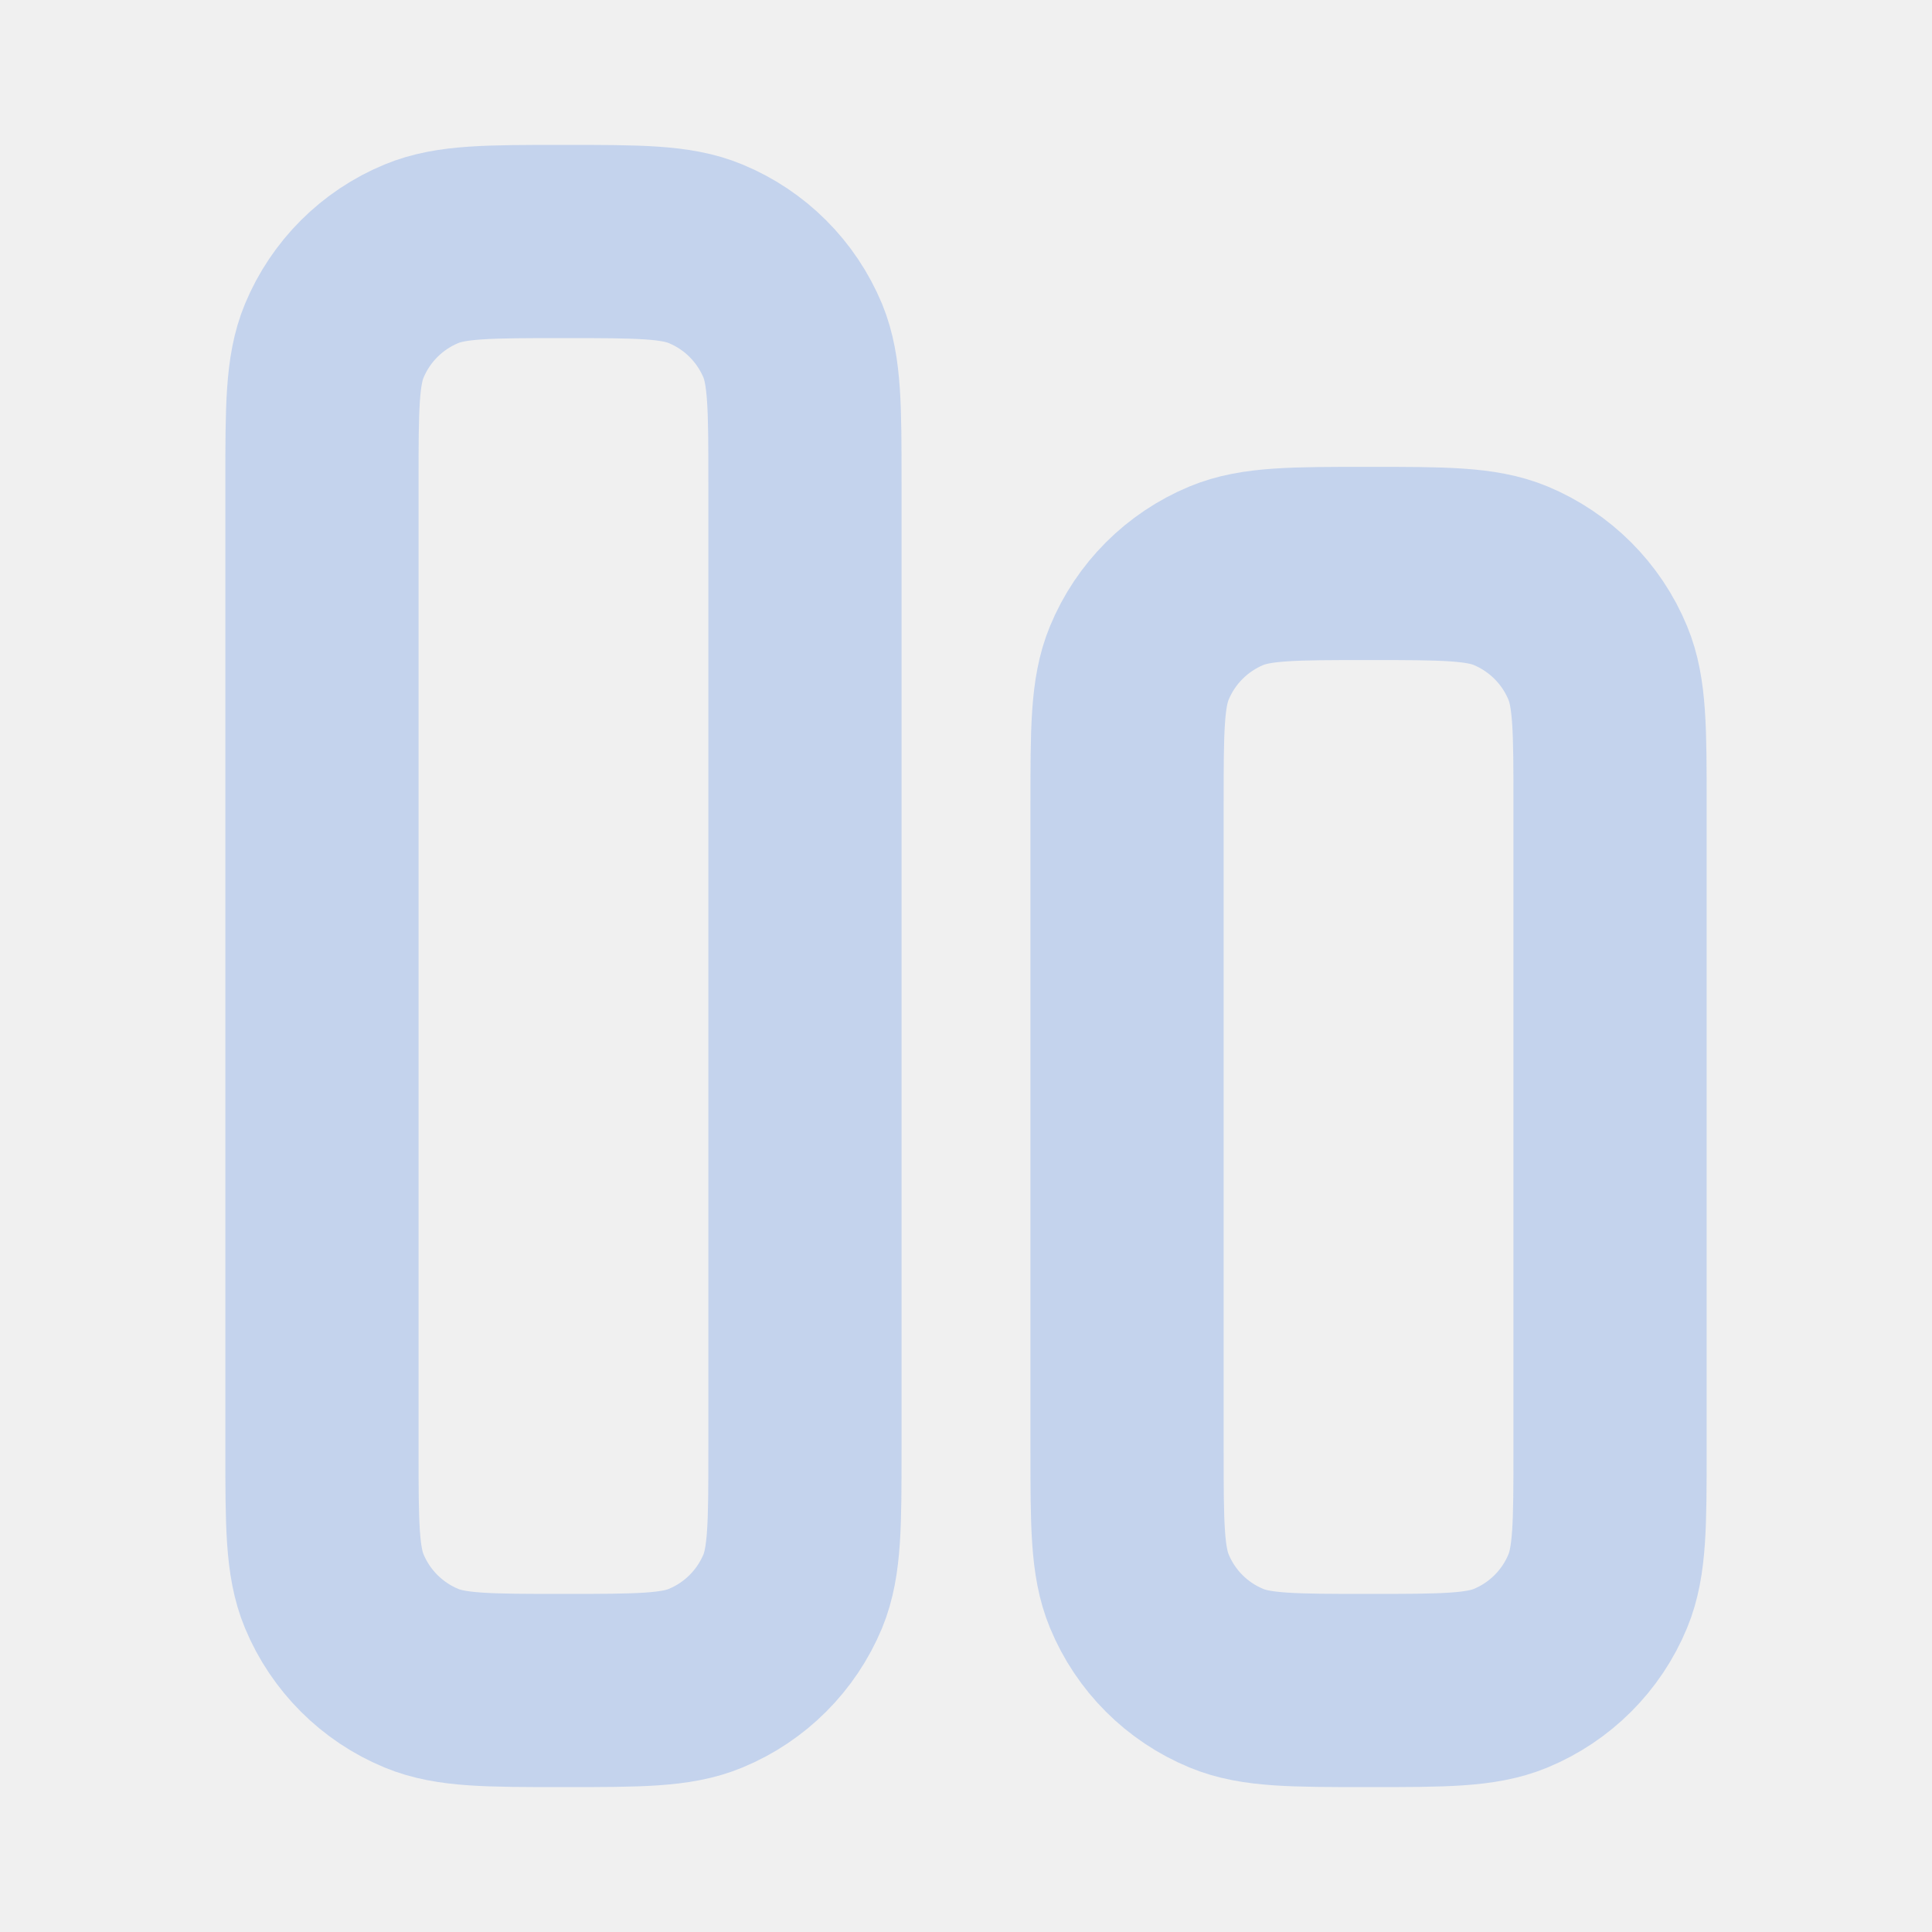
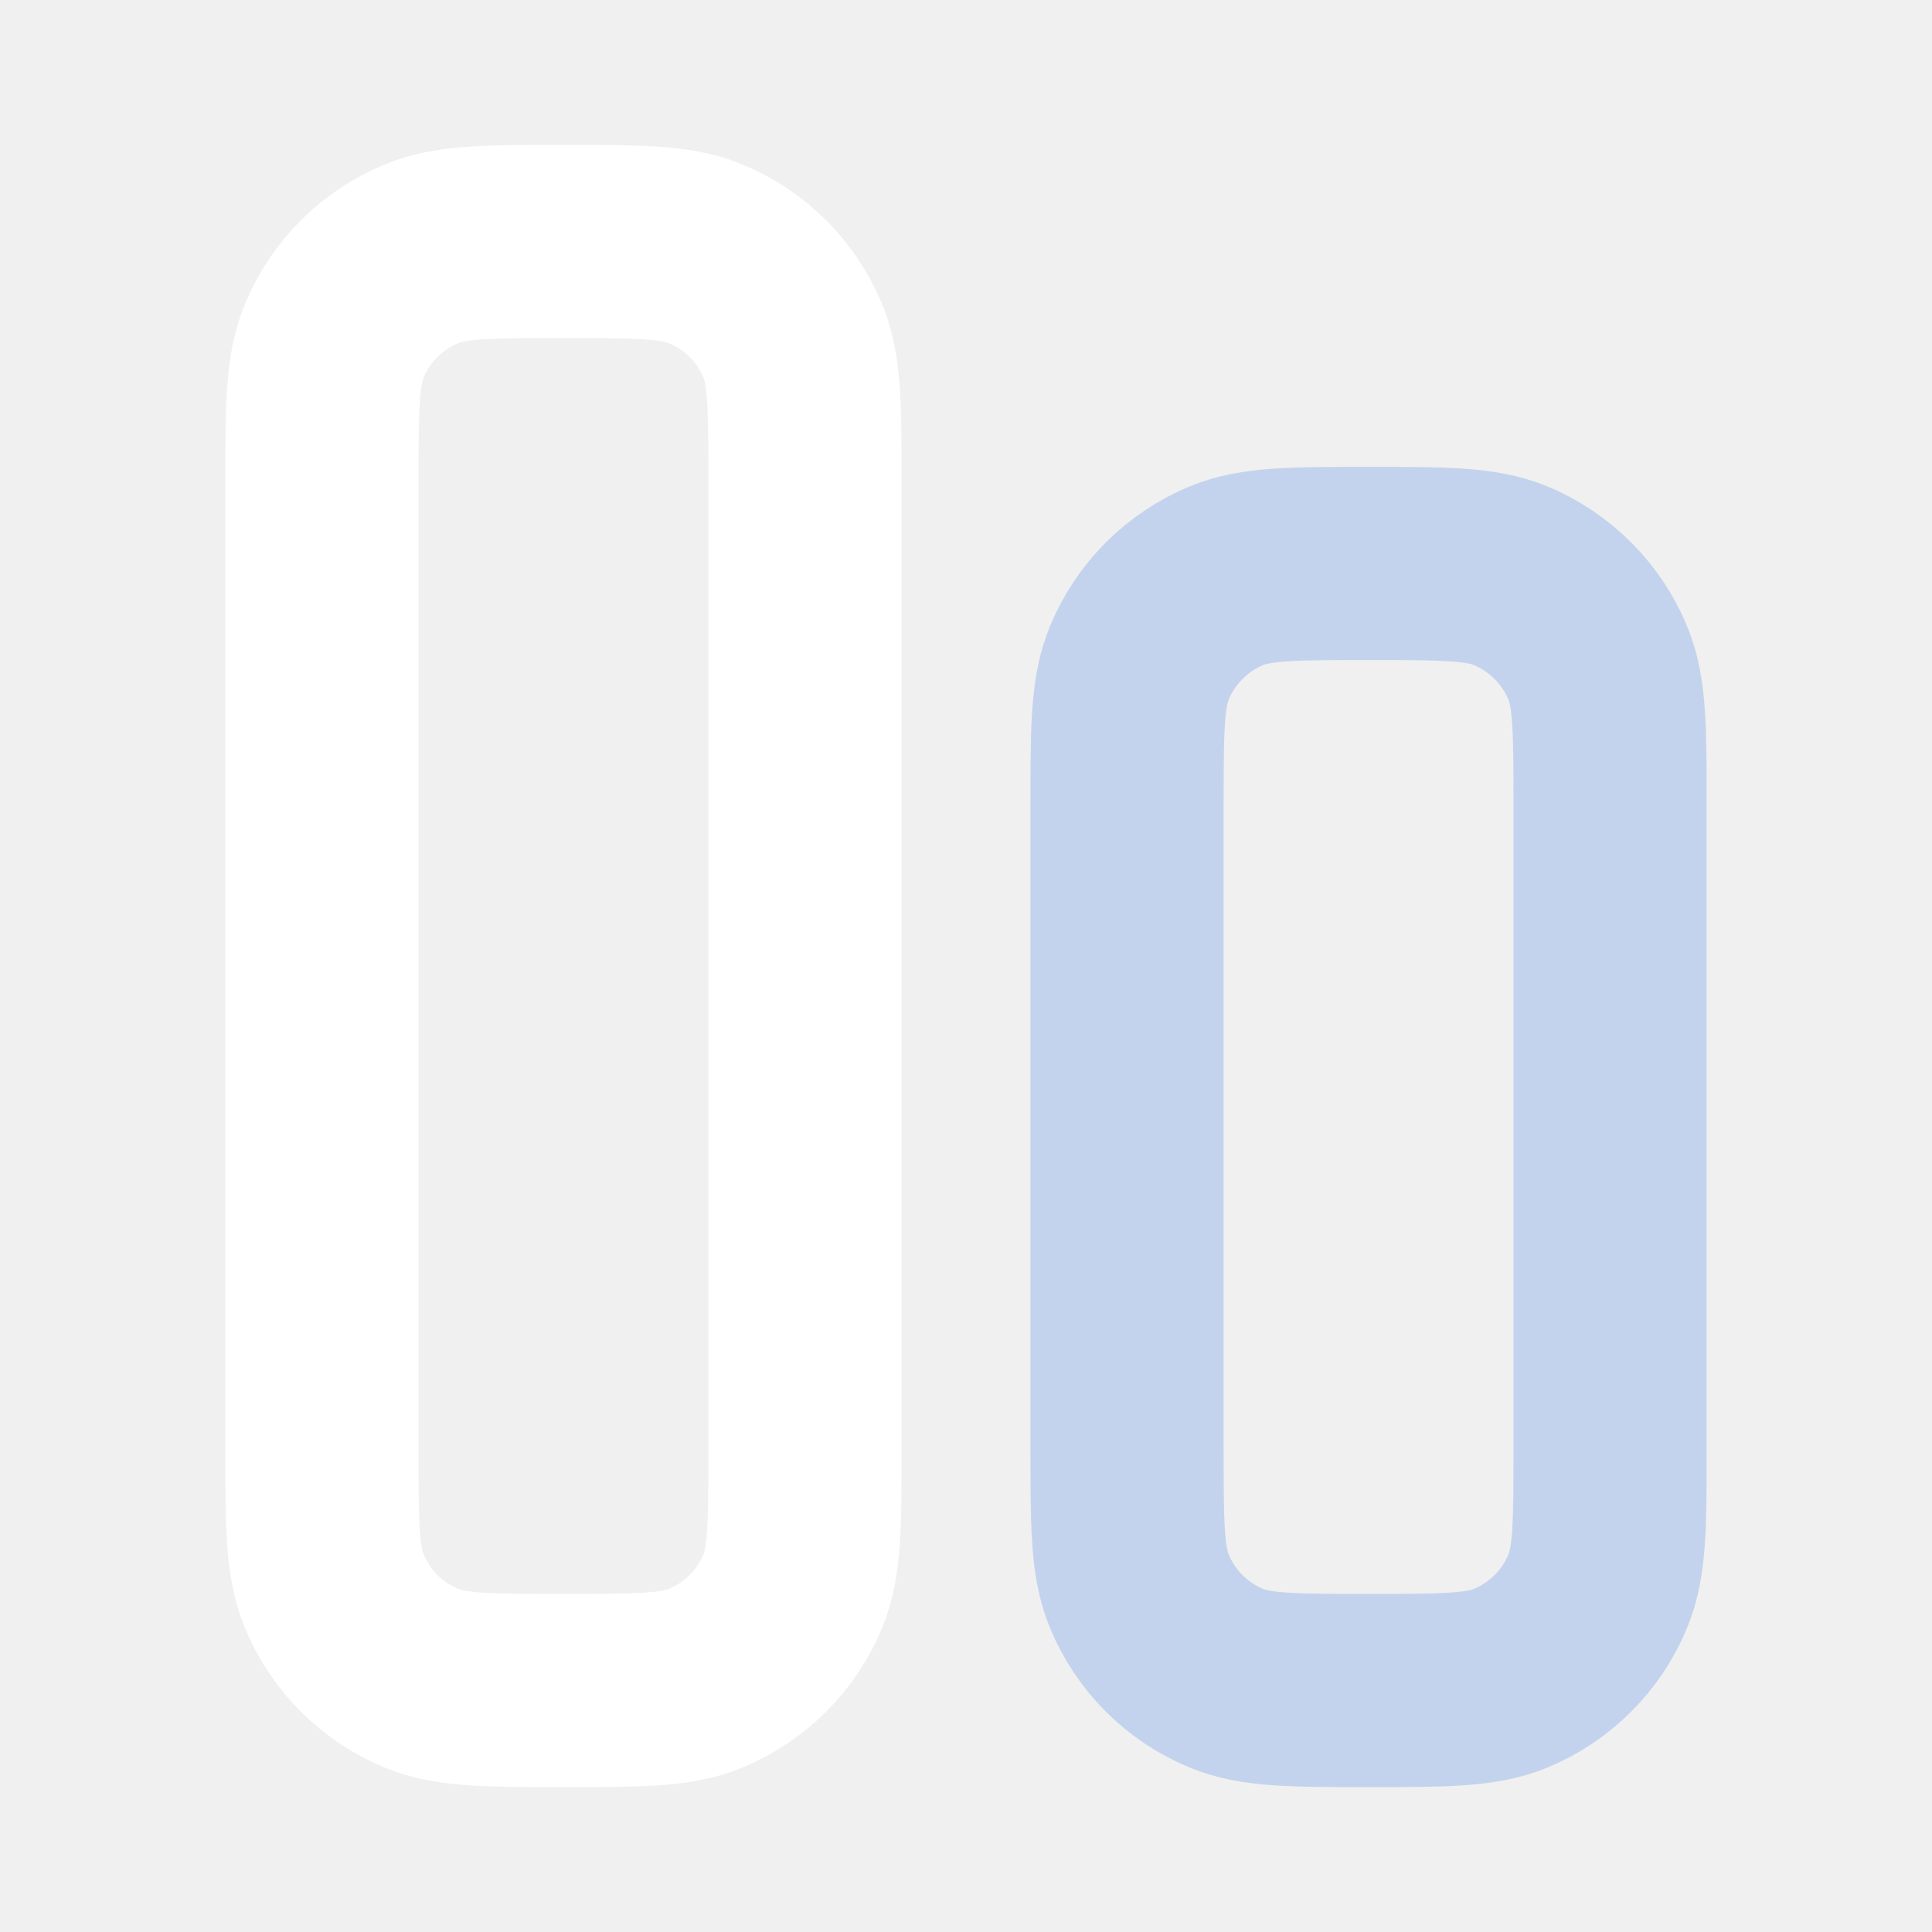
<svg xmlns="http://www.w3.org/2000/svg" width="14" height="14" viewBox="0 0 14 14" fill="none">
  <g id="align-bottom-02">
    <g id="Icon">
-       <path d="M5.833 10.5V3.5C5.833 2.956 5.833 2.685 5.745 2.47C5.626 2.184 5.399 1.957 5.113 1.839C4.899 1.75 4.627 1.75 4.083 1.75C3.54 1.75 3.268 1.75 3.054 1.839C2.768 1.957 2.541 2.184 2.422 2.47C2.333 2.685 2.333 2.956 2.333 3.5V10.5C2.333 11.044 2.333 11.315 2.422 11.53C2.541 11.816 2.768 12.043 3.054 12.161C3.268 12.25 3.54 12.25 4.083 12.25C4.627 12.25 4.899 12.25 5.113 12.161C5.399 12.043 5.626 11.816 5.745 11.53C5.833 11.315 5.833 11.044 5.833 10.5Z" stroke="#C4D3ED" stroke-width="1.4" stroke-linecap="round" stroke-linejoin="round" />
+       <path d="M5.833 10.5V3.5C5.833 2.956 5.833 2.685 5.745 2.47C5.626 2.184 5.399 1.957 5.113 1.839C4.899 1.75 4.627 1.75 4.083 1.75C3.54 1.75 3.268 1.75 3.054 1.839C2.768 1.957 2.541 2.184 2.422 2.47C2.333 2.685 2.333 2.956 2.333 3.5V10.5C2.333 11.044 2.333 11.315 2.422 11.53C2.541 11.816 2.768 12.043 3.054 12.161C3.268 12.25 3.54 12.25 4.083 12.25C4.627 12.25 4.899 12.25 5.113 12.161C5.399 12.043 5.626 11.816 5.745 11.53C5.833 11.315 5.833 11.044 5.833 10.5Z" stroke="white" stroke-width="1.4" stroke-linecap="round" stroke-linejoin="round" />
      <path d="M11.667 10.5V5.833C11.667 5.29 11.667 5.018 11.578 4.804C11.46 4.518 11.232 4.291 10.947 4.172C10.732 4.083 10.46 4.083 9.917 4.083C9.373 4.083 9.101 4.083 8.887 4.172C8.601 4.291 8.374 4.518 8.256 4.804C8.167 5.018 8.167 5.29 8.167 5.833V10.5C8.167 11.044 8.167 11.315 8.256 11.53C8.374 11.816 8.601 12.043 8.887 12.161C9.101 12.25 9.373 12.25 9.917 12.25C10.46 12.25 10.732 12.25 10.947 12.161C11.232 12.043 11.46 11.816 11.578 11.53C11.667 11.315 11.667 11.044 11.667 10.5Z" stroke="#C4D3ED" stroke-width="1.4" stroke-linecap="round" stroke-linejoin="round" />
    </g>
  </g>
</svg>
